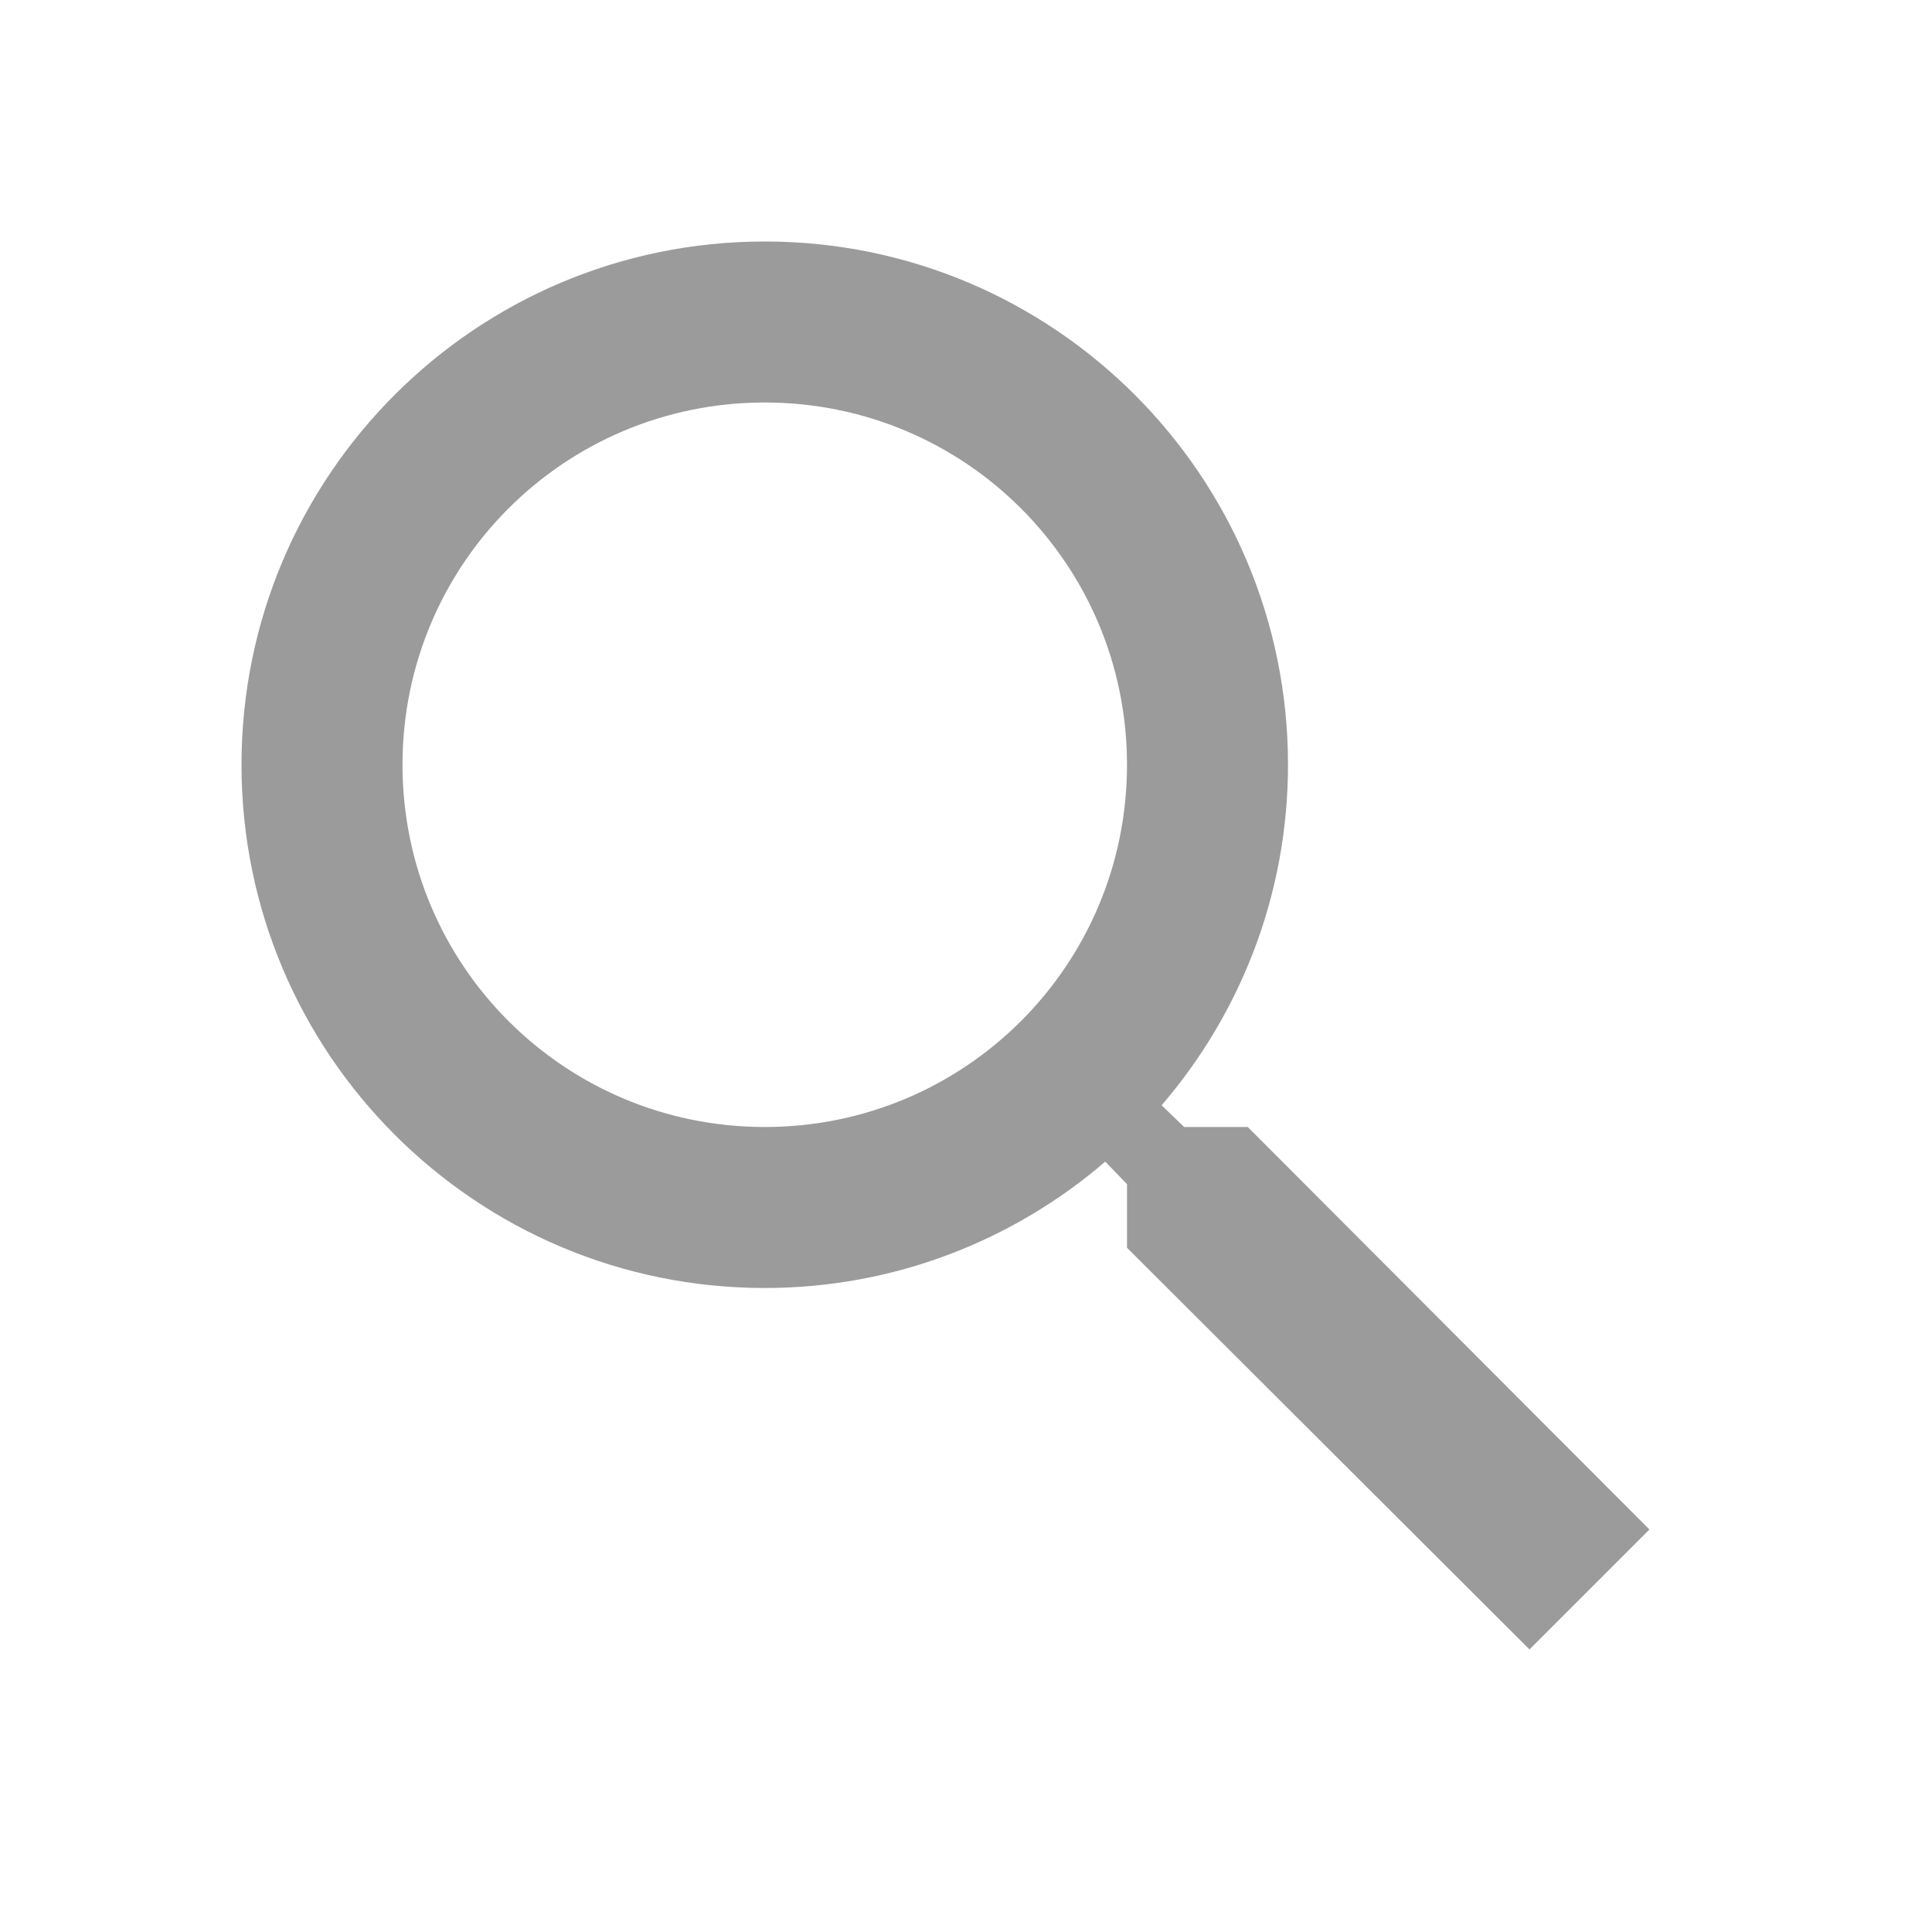
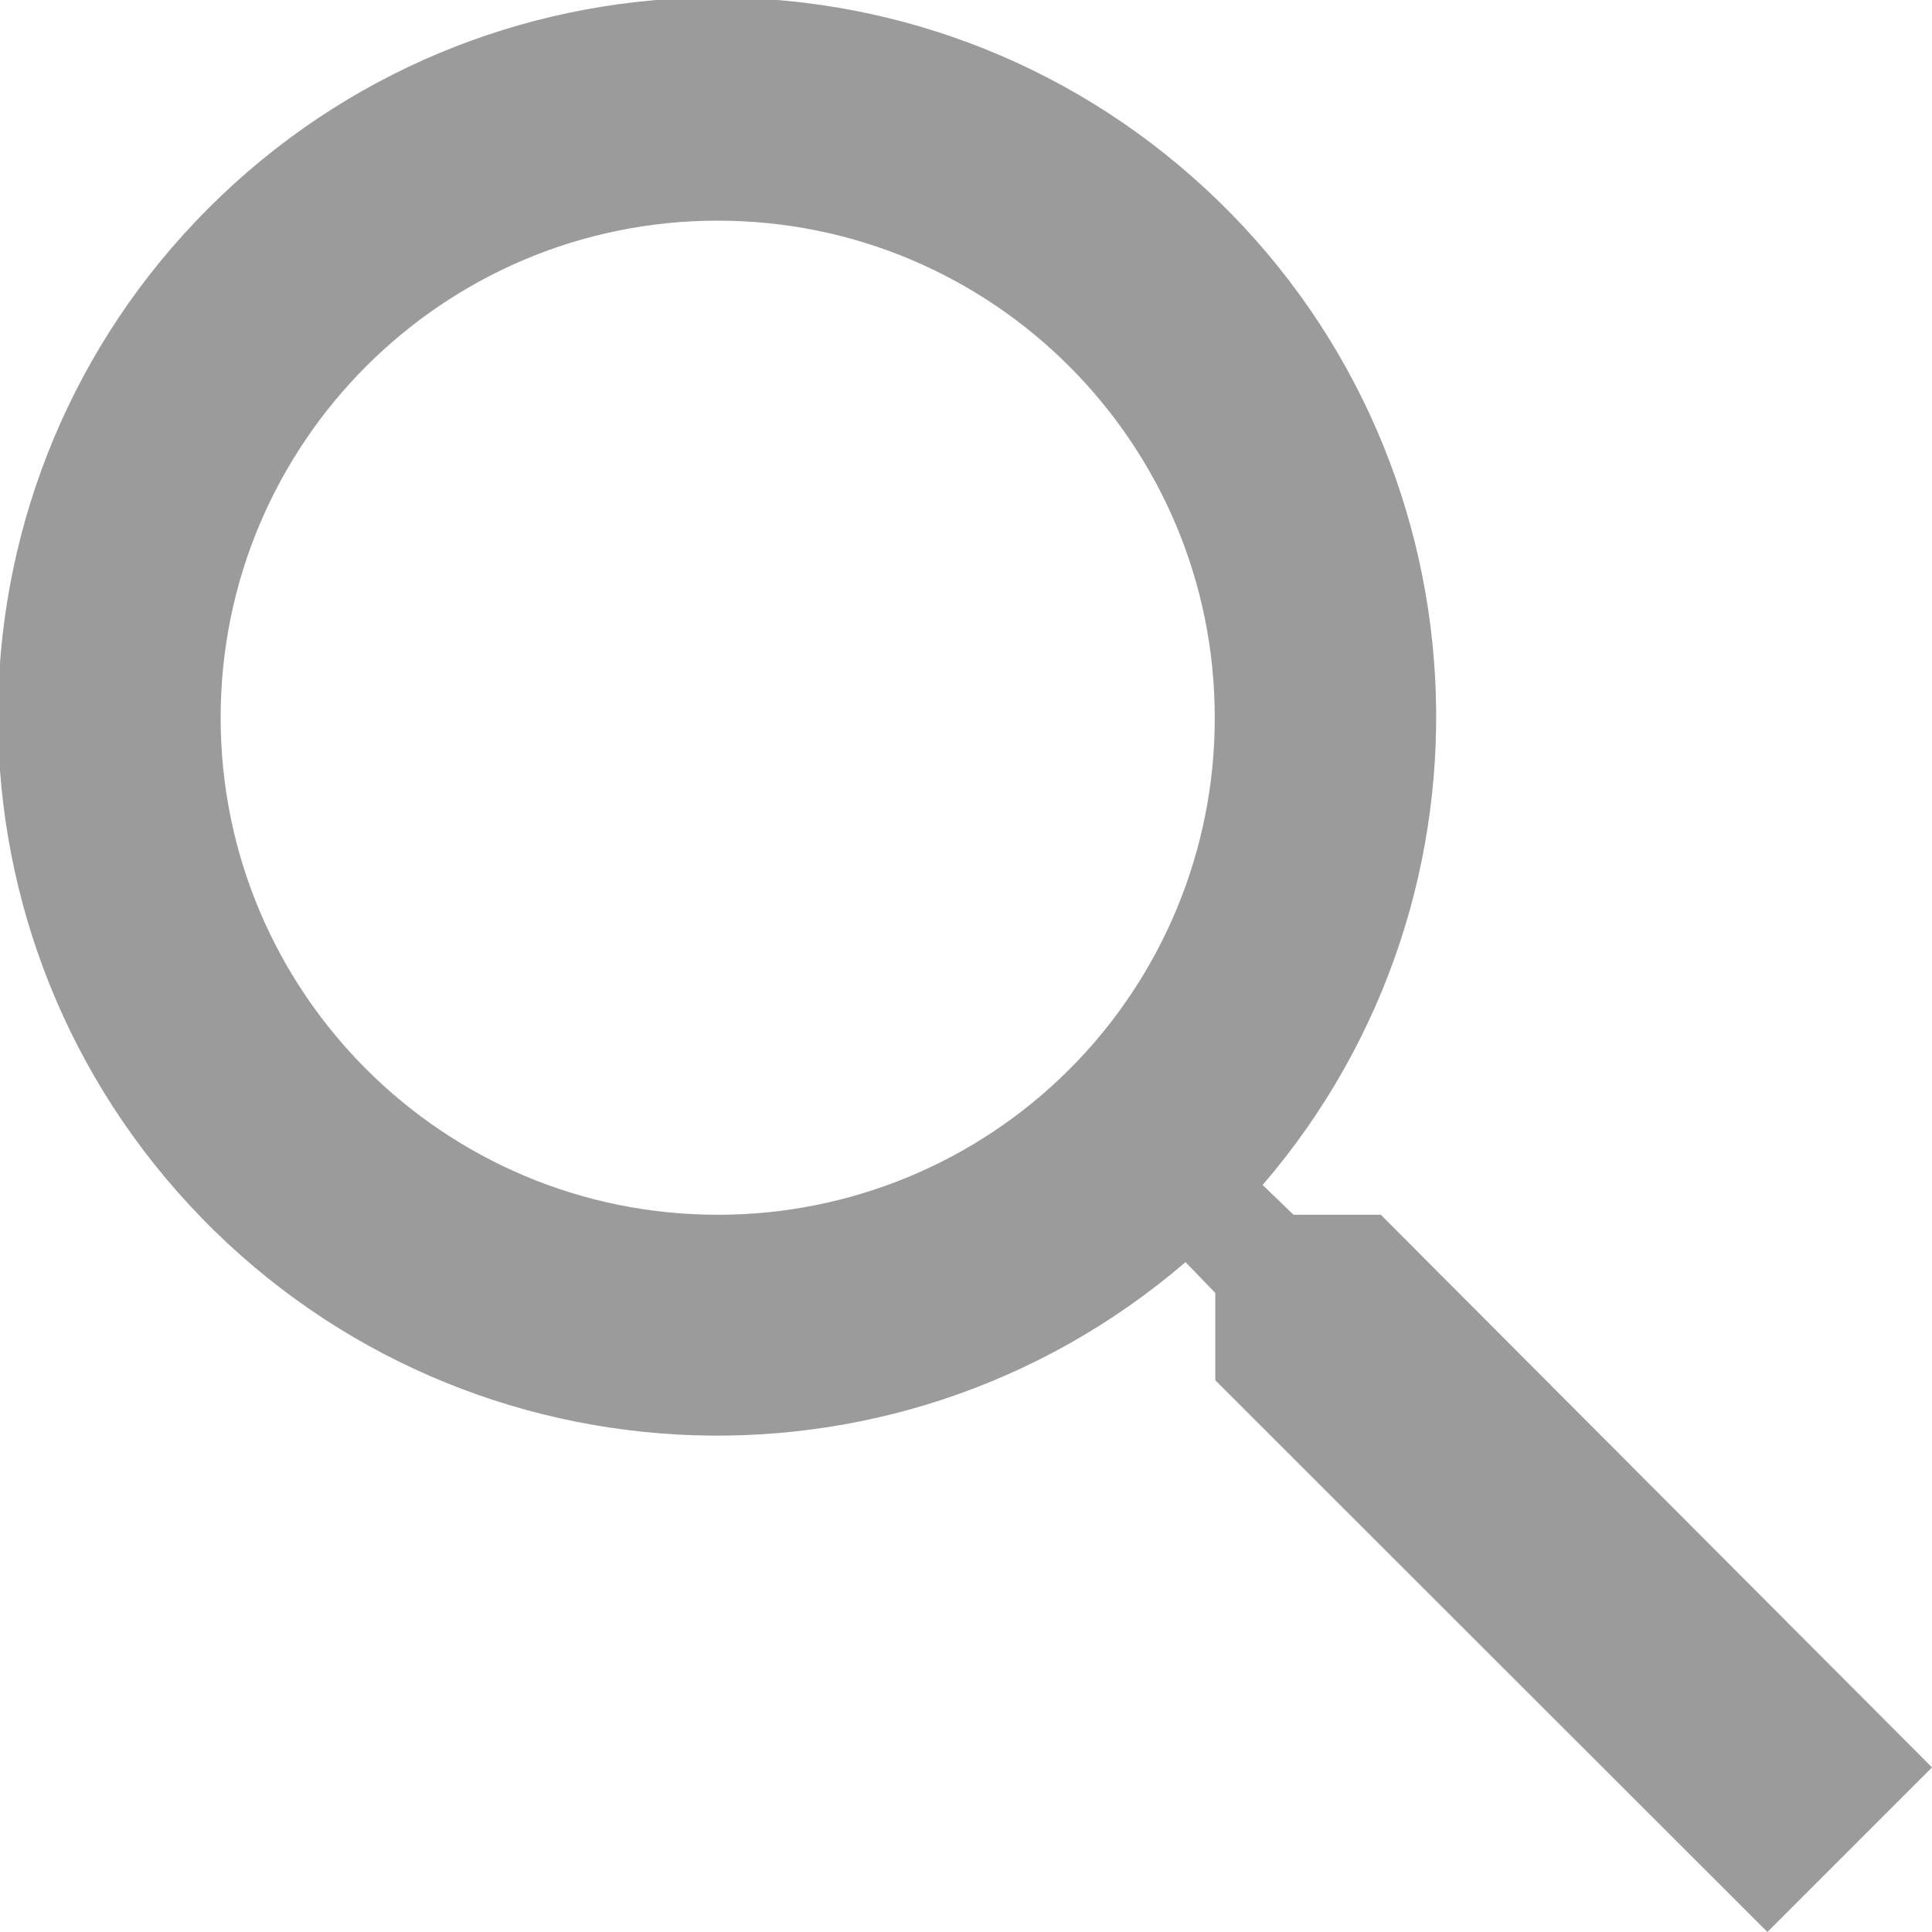
- <svg xmlns="http://www.w3.org/2000/svg" width="24" height="24" viewBox="0 0 24 24">
-   <g class="nc-icon-wrapper" fill="#9b9b9b">
-     <path d="M15.5 14h-.79l-.28-.27C15.41 12.59 16 11.11 16 9.5 16 5.91 13.09 3 9.5 3S3 5.91 3 9.5 5.91 16 9.5 16c1.61 0 3.09-.59 4.23-1.57l.27.28v.79l5 4.99L20.49 19l-4.99-5zm-6 0C7.01 14 5 11.99 5 9.5S7.01 5 9.5 5 14 7.01 14 9.5 11.99 14 9.5 14z" />
-   </g>
+ <svg xmlns="http://www.w3.org/2000/svg" id="Ebene_1" data-name="Ebene 1" viewBox="0 0 250.51 250.51">
+   <defs>
+     <style>.cls-1{fill:#9b9b9b;}</style>
+   </defs>
+   <path class="cls-1" d="M374.53,272H363.21l-4-3.86a93.24,93.24,0,1,0-10,10l3.86,4v11.32L424.66,365,446,343.66Zm-85.94,0A64.45,64.45,0,1,1,353,207.59,64.37,64.37,0,0,1,288.59,272Z" transform="translate(-195.49 -114.49)" />
</svg>
